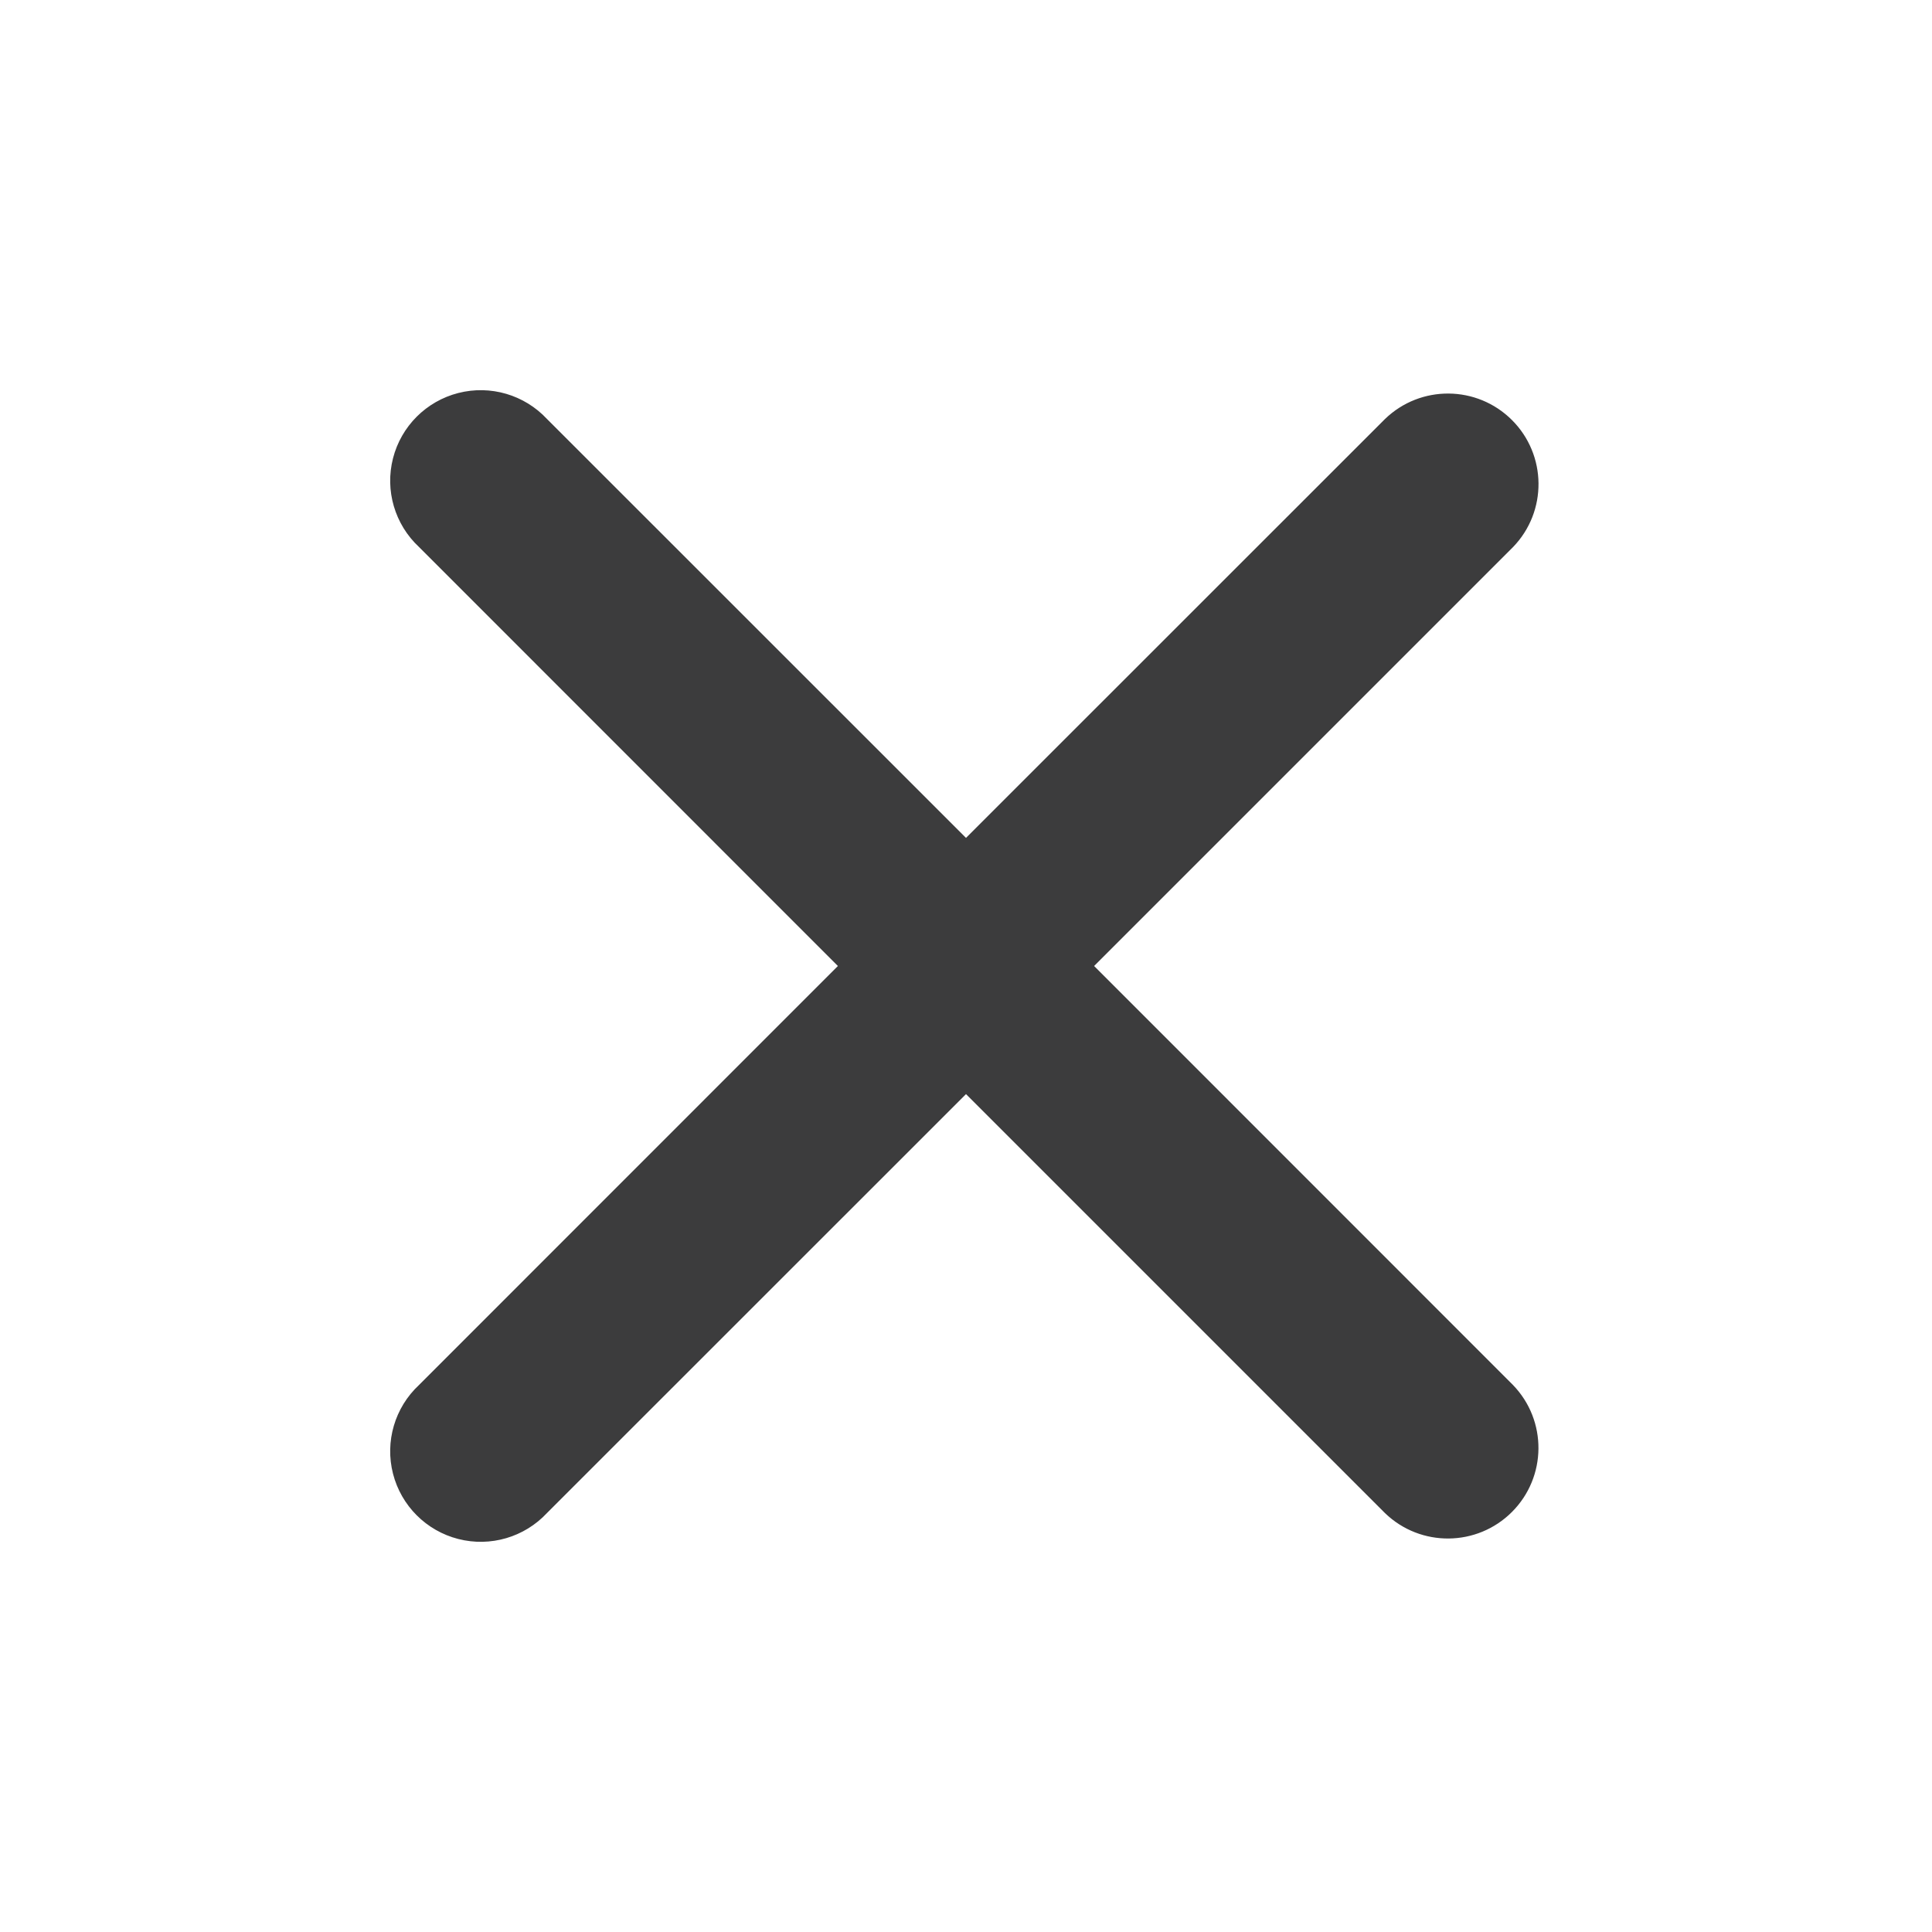
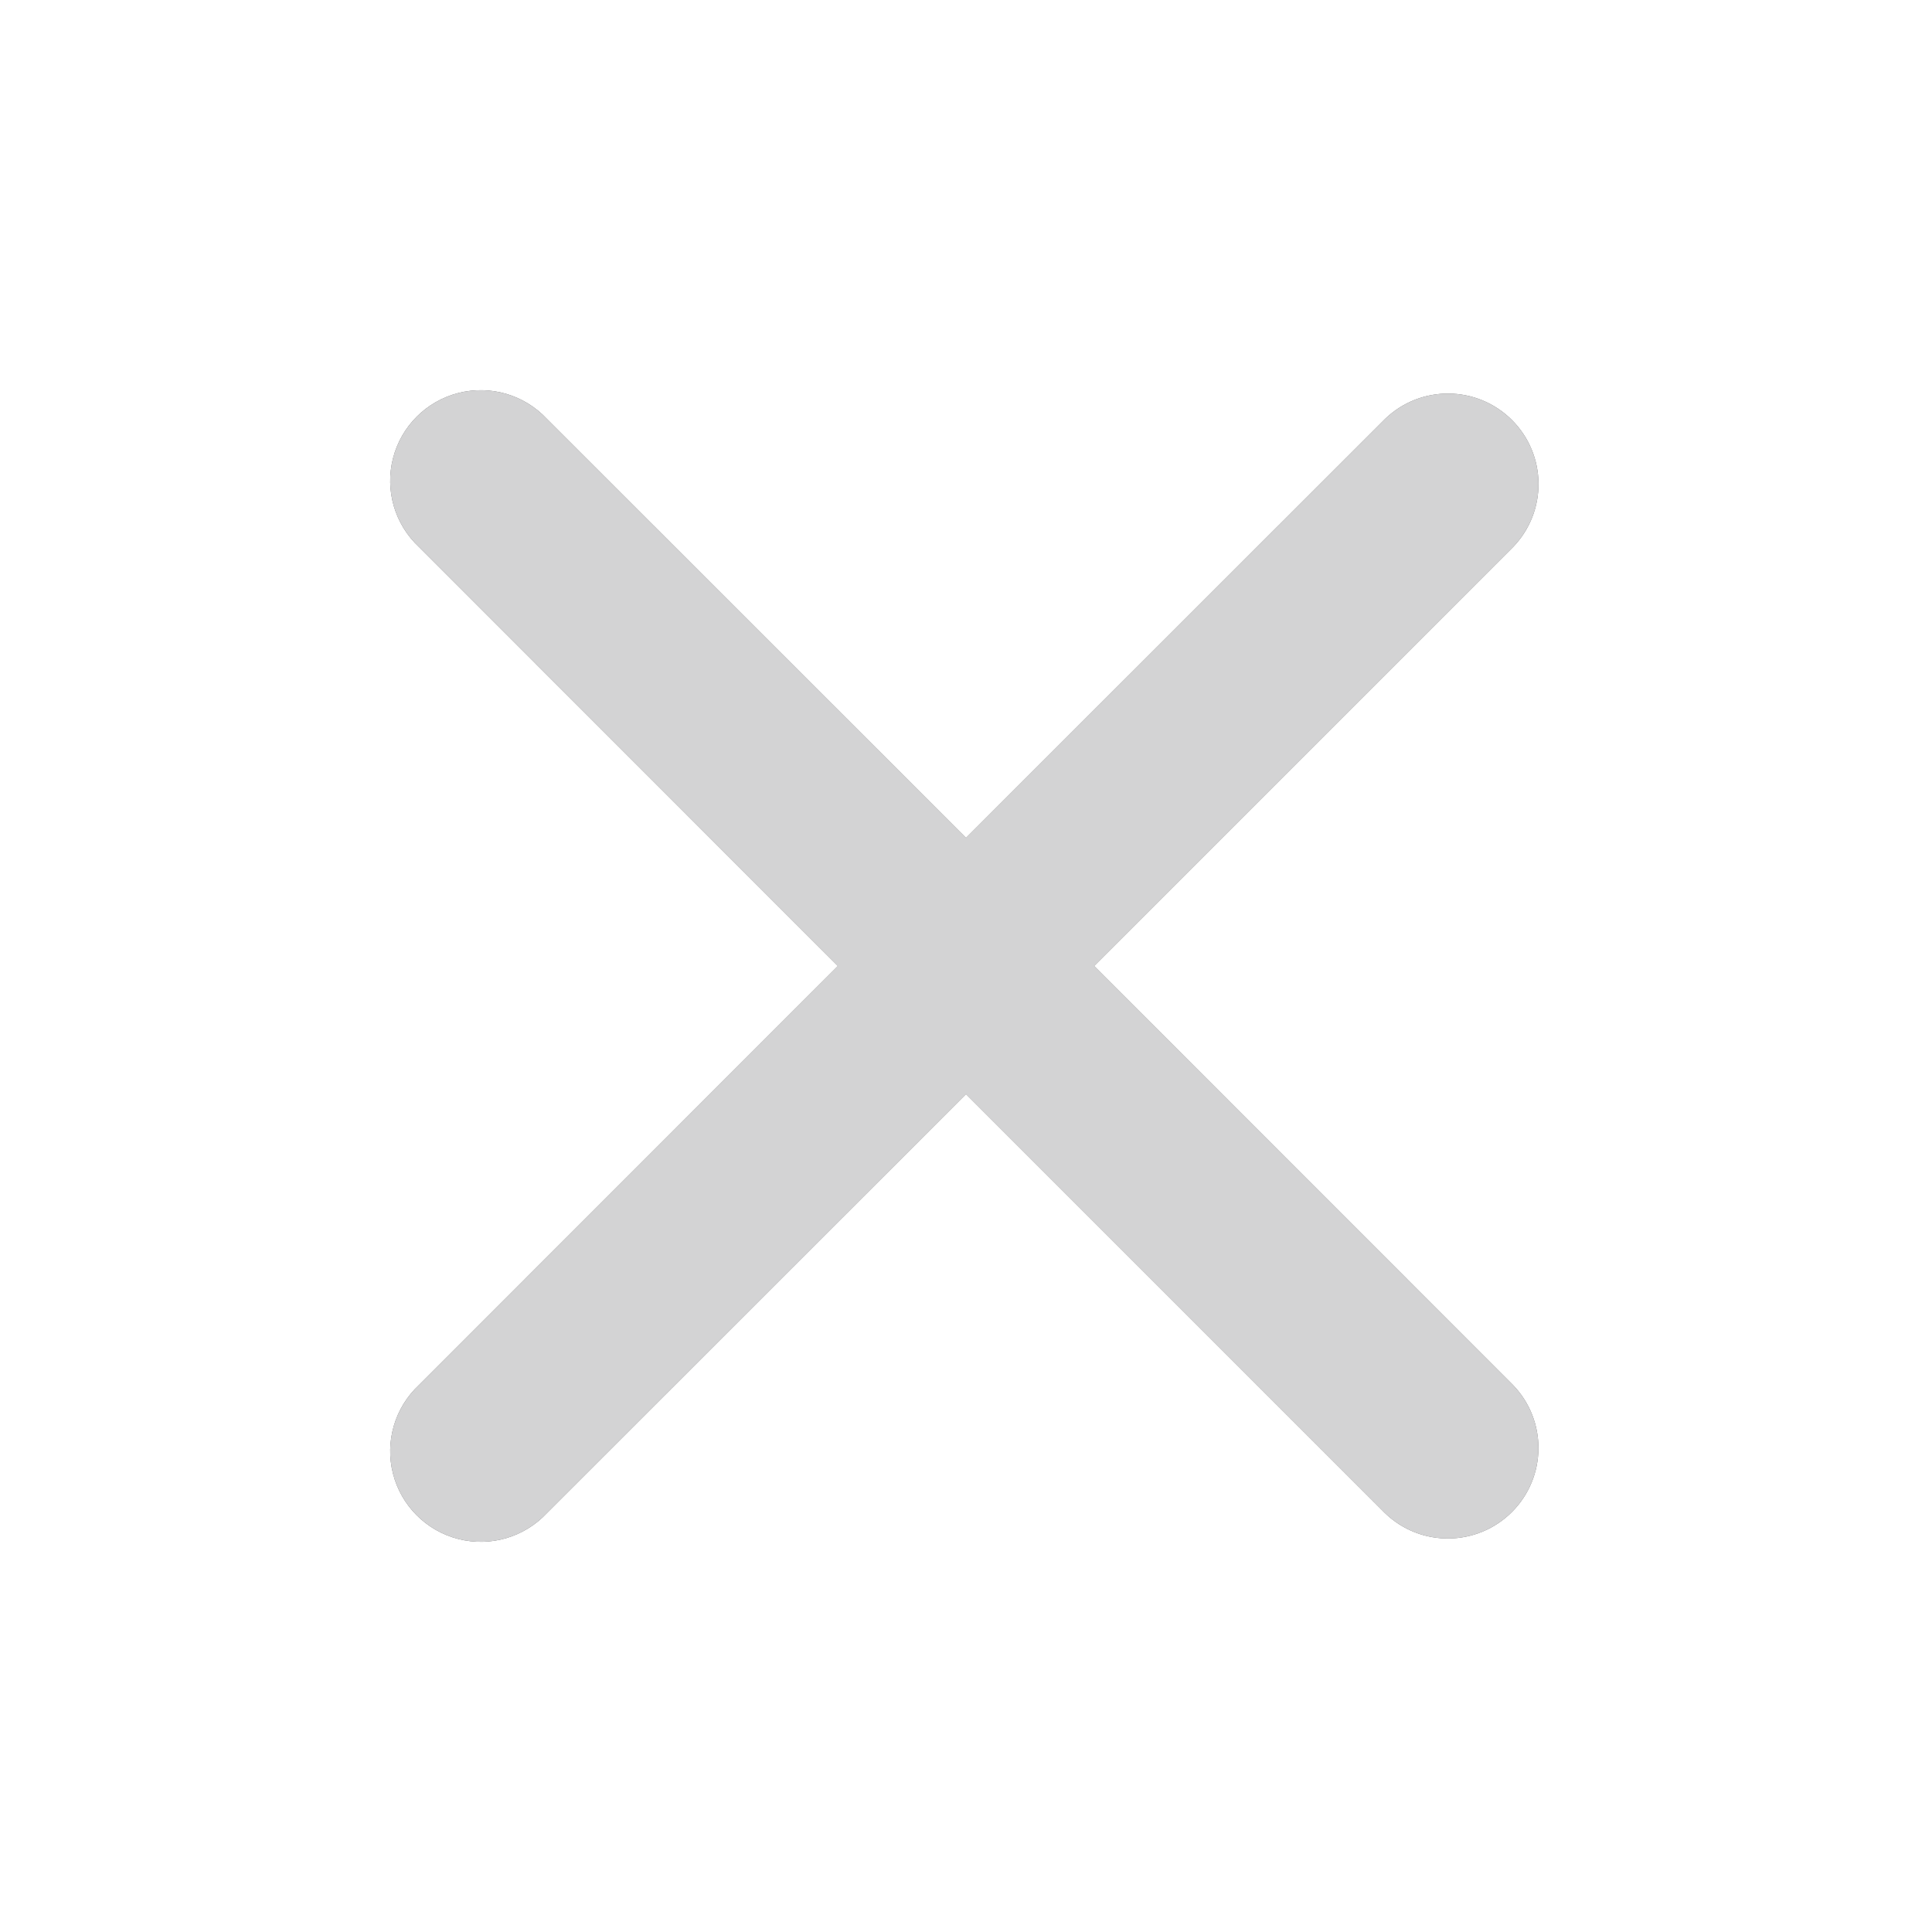
<svg xmlns="http://www.w3.org/2000/svg" width="16" height="16" viewBox="0 0 16 16">
-   <path fill="rgba(12, 12, 13, .8)" d="M9.061 8l3.47-3.47a.75.75 0 0 0-1.061-1.06L8 6.939 4.53 3.47a.75.75 0 1 0-1.06 1.06L6.939 8 3.47 11.47a.75.75 0 1 0 1.06 1.06L8 9.061l3.47 3.47a.75.75 0 0 0 1.06-1.061z" />
+   <style>
+     .icon:not(:target) {
+       display: none;
+     }
+ 
+     #light {
+       fill: rgba(12, 12, 13, .8);
+     }
+ 
+     #dark {
+       fill: rgba(249, 249, 250, 0.8);
+     }
+   </style>
+   <defs>
+     <path id="icon" d="M9.061 8l3.47-3.47a.75.75 0 0 0-1.061-1.06L8 6.939 4.53 3.47a.75.75 0 1 0-1.06 1.06L6.939 8 3.47 11.47a.75.75 0 1 0 1.06 1.06L8 9.061l3.47 3.47a.75.75 0 0 0 1.06-1.061z" />
+   </defs>
+   <use id="light" class="icon" href="#icon" />
+   <use id="dark" class="icon" href="#icon" />
</svg>
